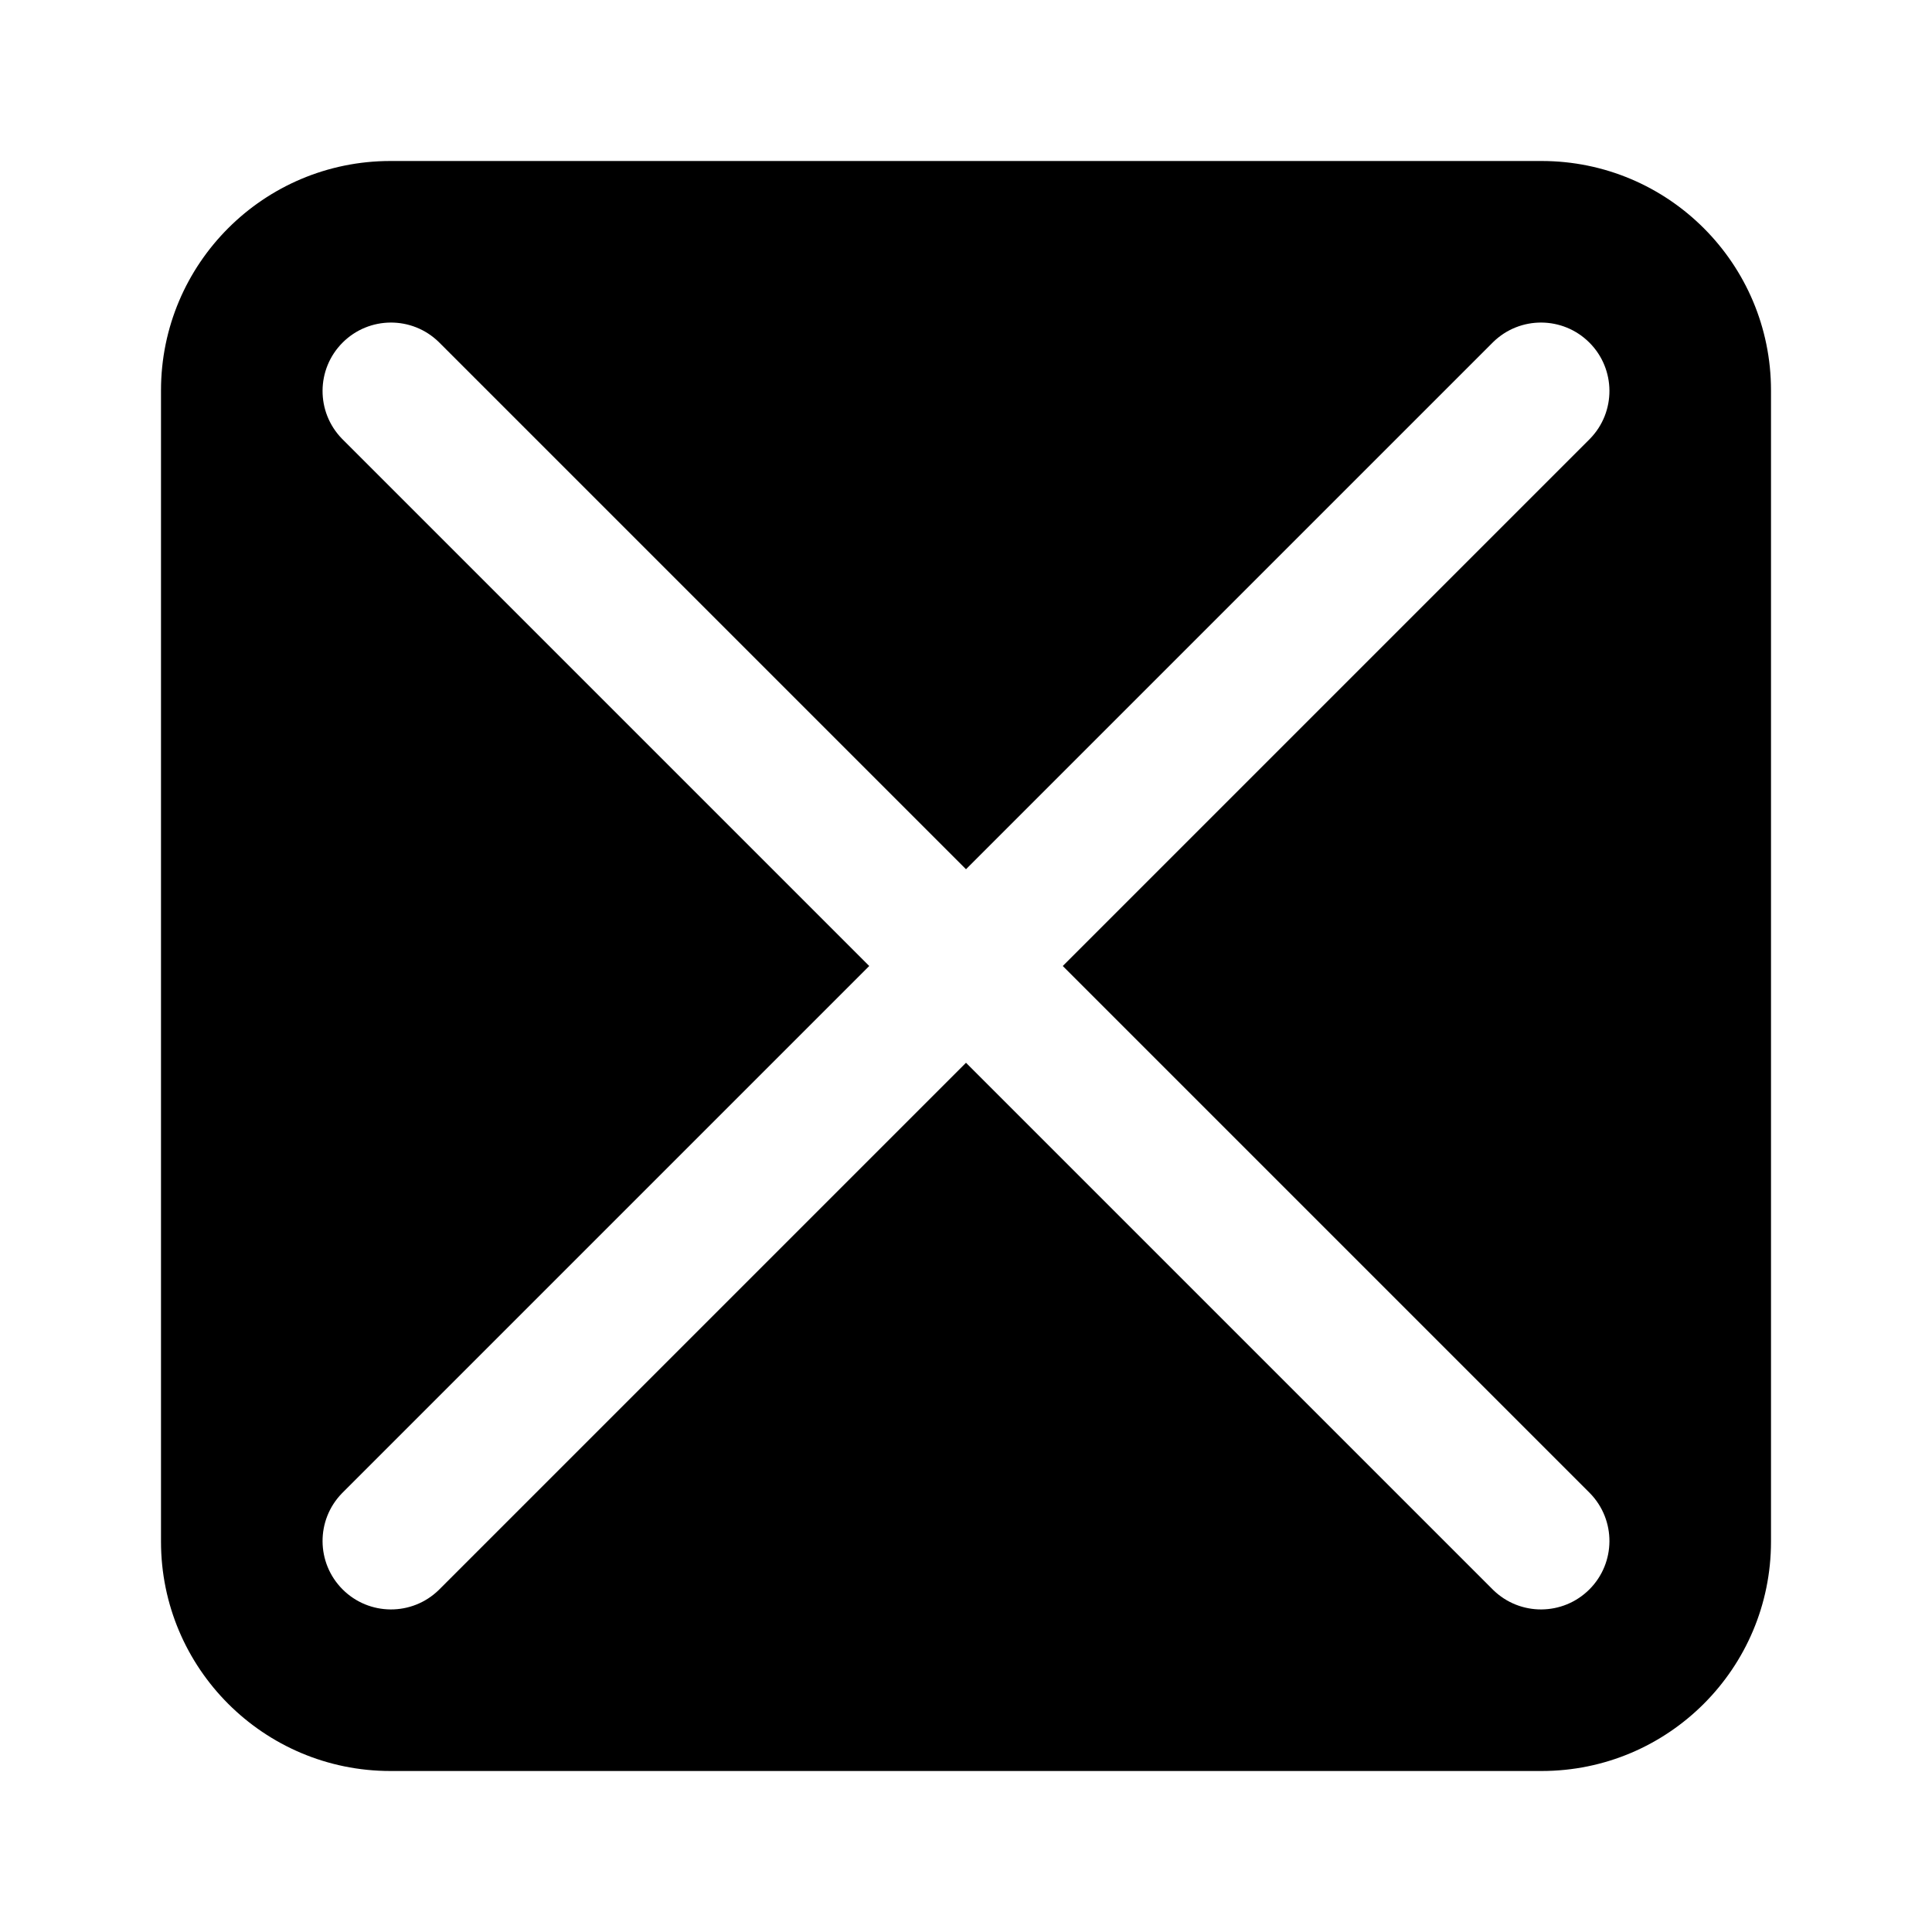
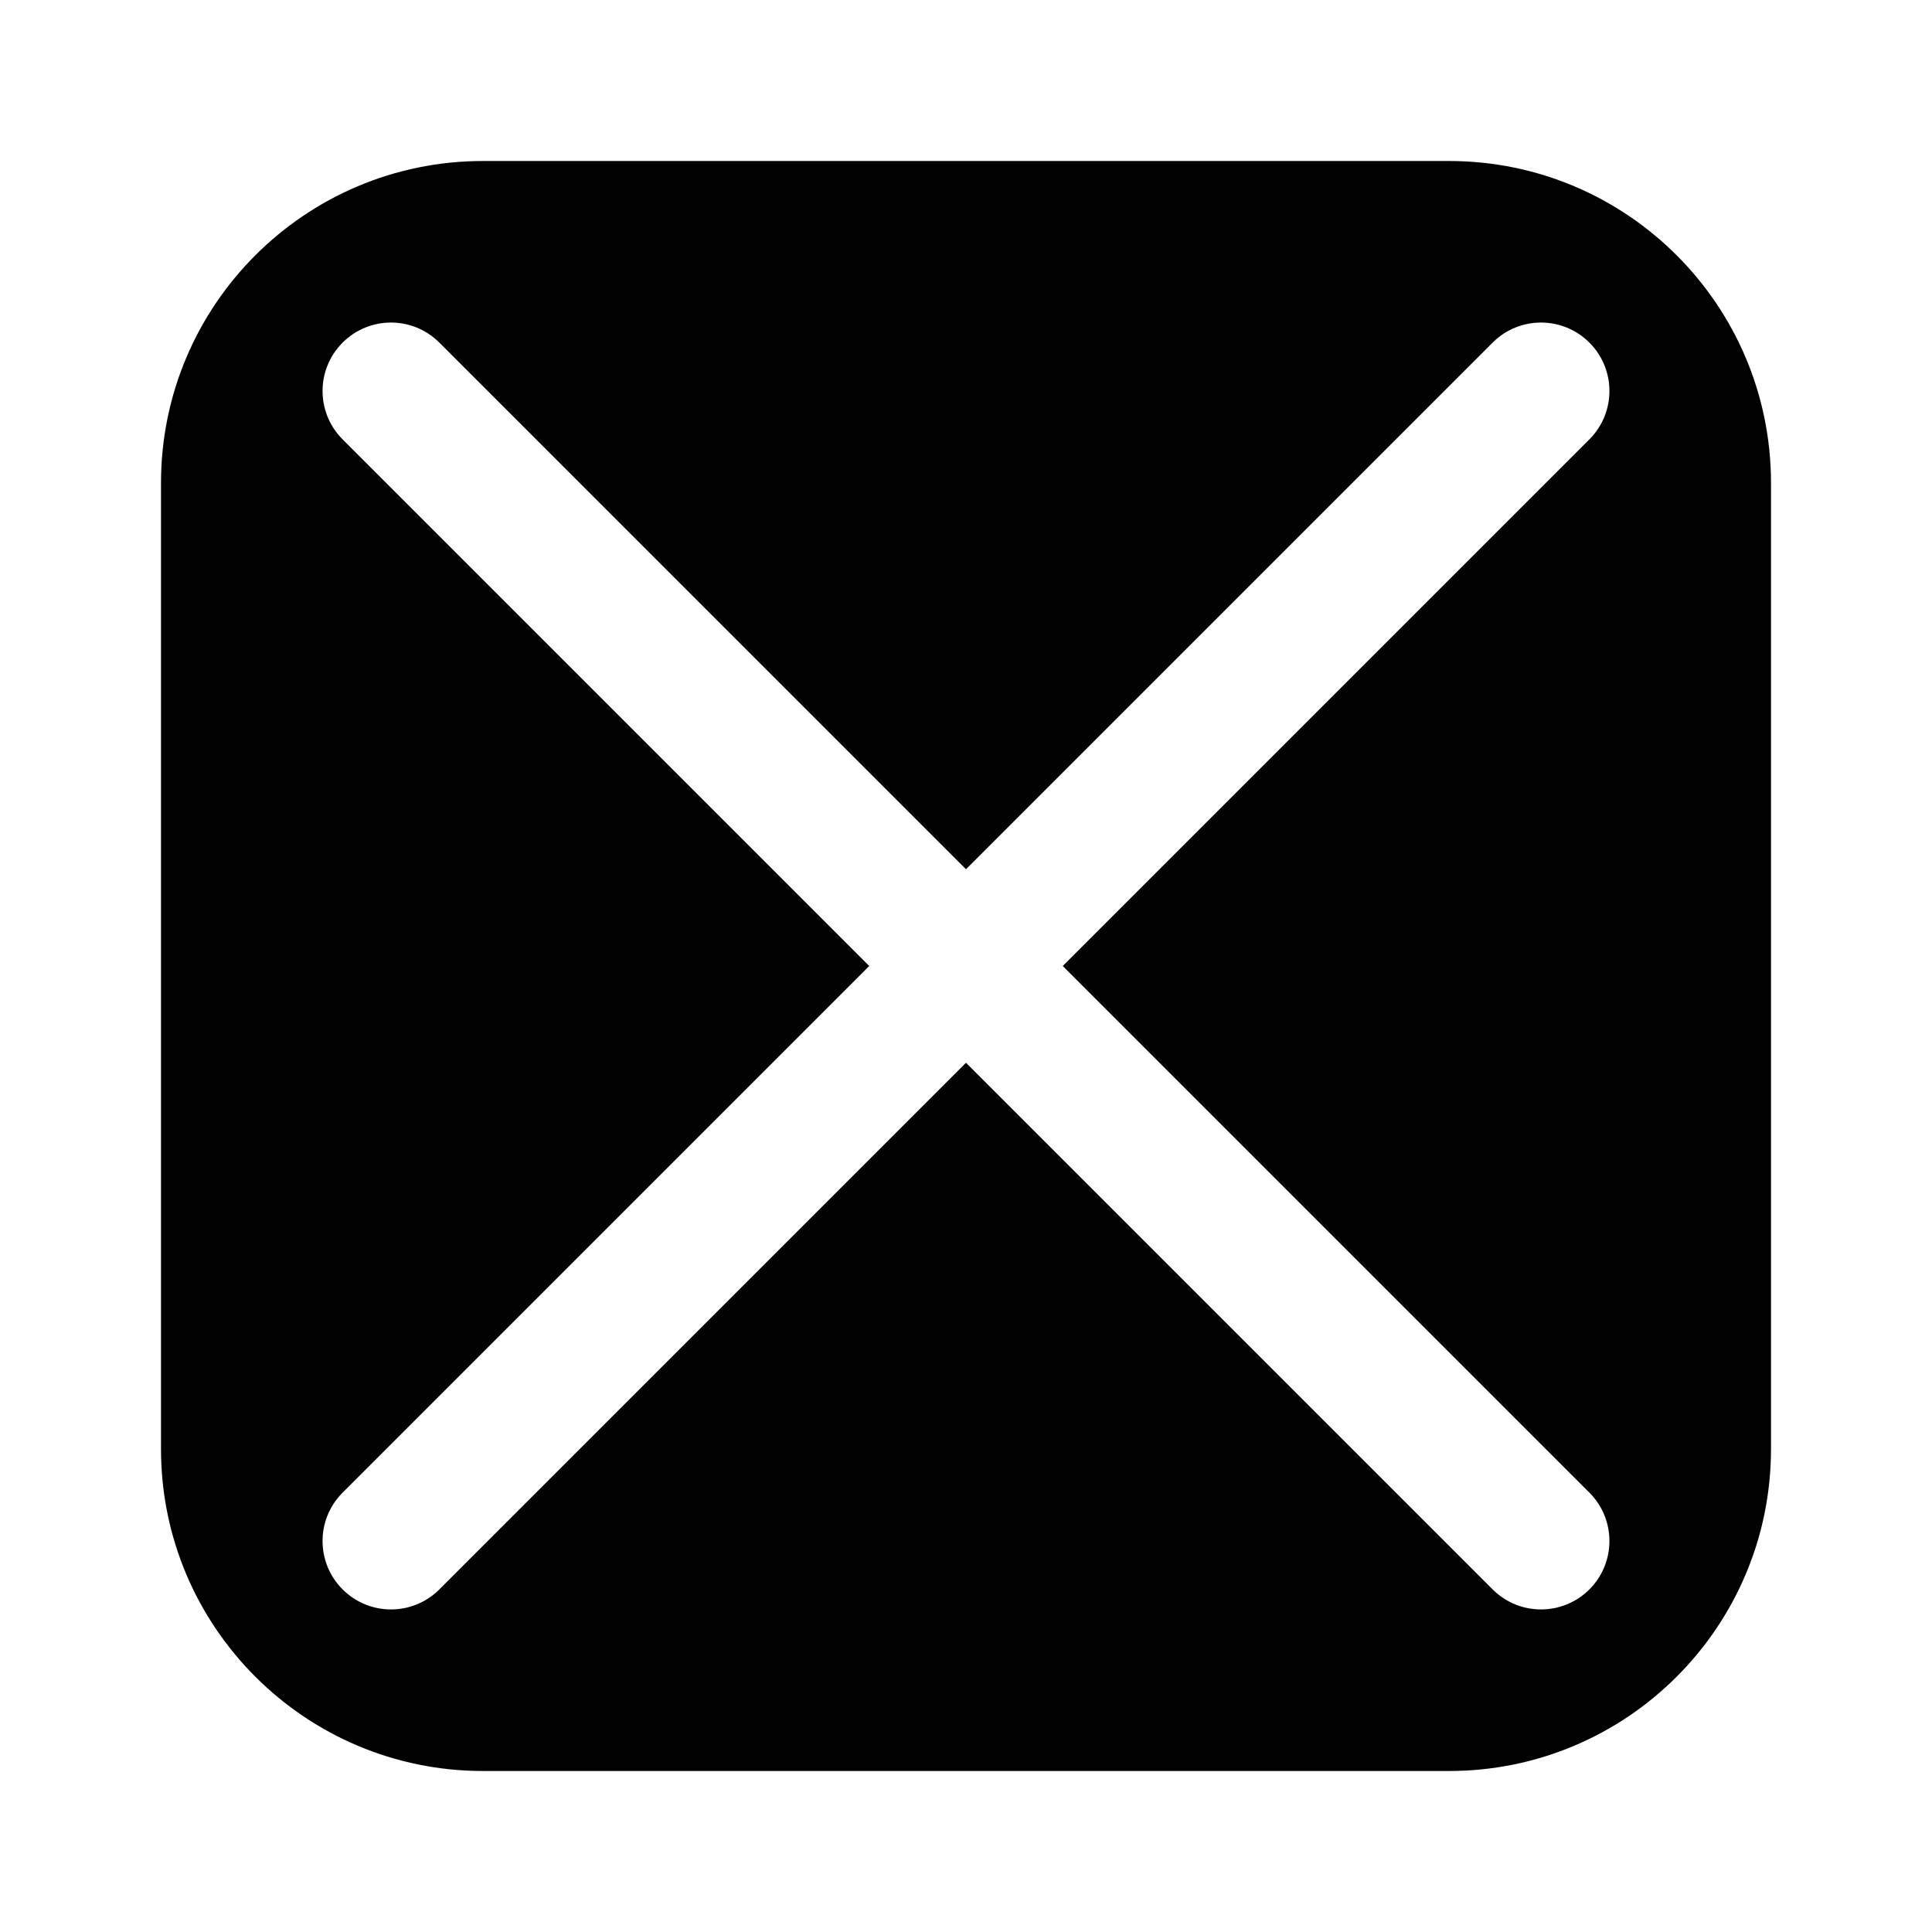
<svg xmlns="http://www.w3.org/2000/svg" viewBox="0 0 24 24" fill="currentColor" stroke="none" fill-rule="evenodd">
  <g data-part="body">
-     <path d="M4.85 2 H19.15 A2.85 2.85 0 0 1 22 4.85 V19.15 A2.85 2.85 0 0 1 19.15 22 H4.85 A2.85 2.85 0 0 1 2 19.15 V4.85 A2.85 2.85 0 0 1 4.85 2 Z M5.451 4.249 L12 10.798 L18.549 4.249 A0.85 0.85 0 0 1 19.751 5.451 L13.202 12 L19.751 18.549 A0.85 0.85 0 0 1 18.549 19.751 L12 13.202 L5.451 19.751 A0.85 0.85 0 0 1 4.249 18.549 L10.798 12 L4.249 5.451 A0.85 0.85 0 0 1 5.451 4.249 Z" />
+     <path d="M6 2 H18 A4 4 0 0 1 22 6 V18 A4 4 0 0 1 18 22 H6 A4 4 0 0 1 2 18 V6 A4 4 0 0 1 6 2 Z M5.451 4.249 L12 10.798 L18.549 4.249 A0.85 0.85 0 0 1 19.751 5.451 L13.202 12 L19.751 18.549 A0.85 0.85 0 0 1 18.549 19.751 L12 13.202 L5.451 19.751 A0.85 0.85 0 0 1 4.249 18.549 L10.798 12 L4.249 5.451 A0.85 0.85 0 0 1 5.451 4.249 Z" />
  </g>
</svg>
